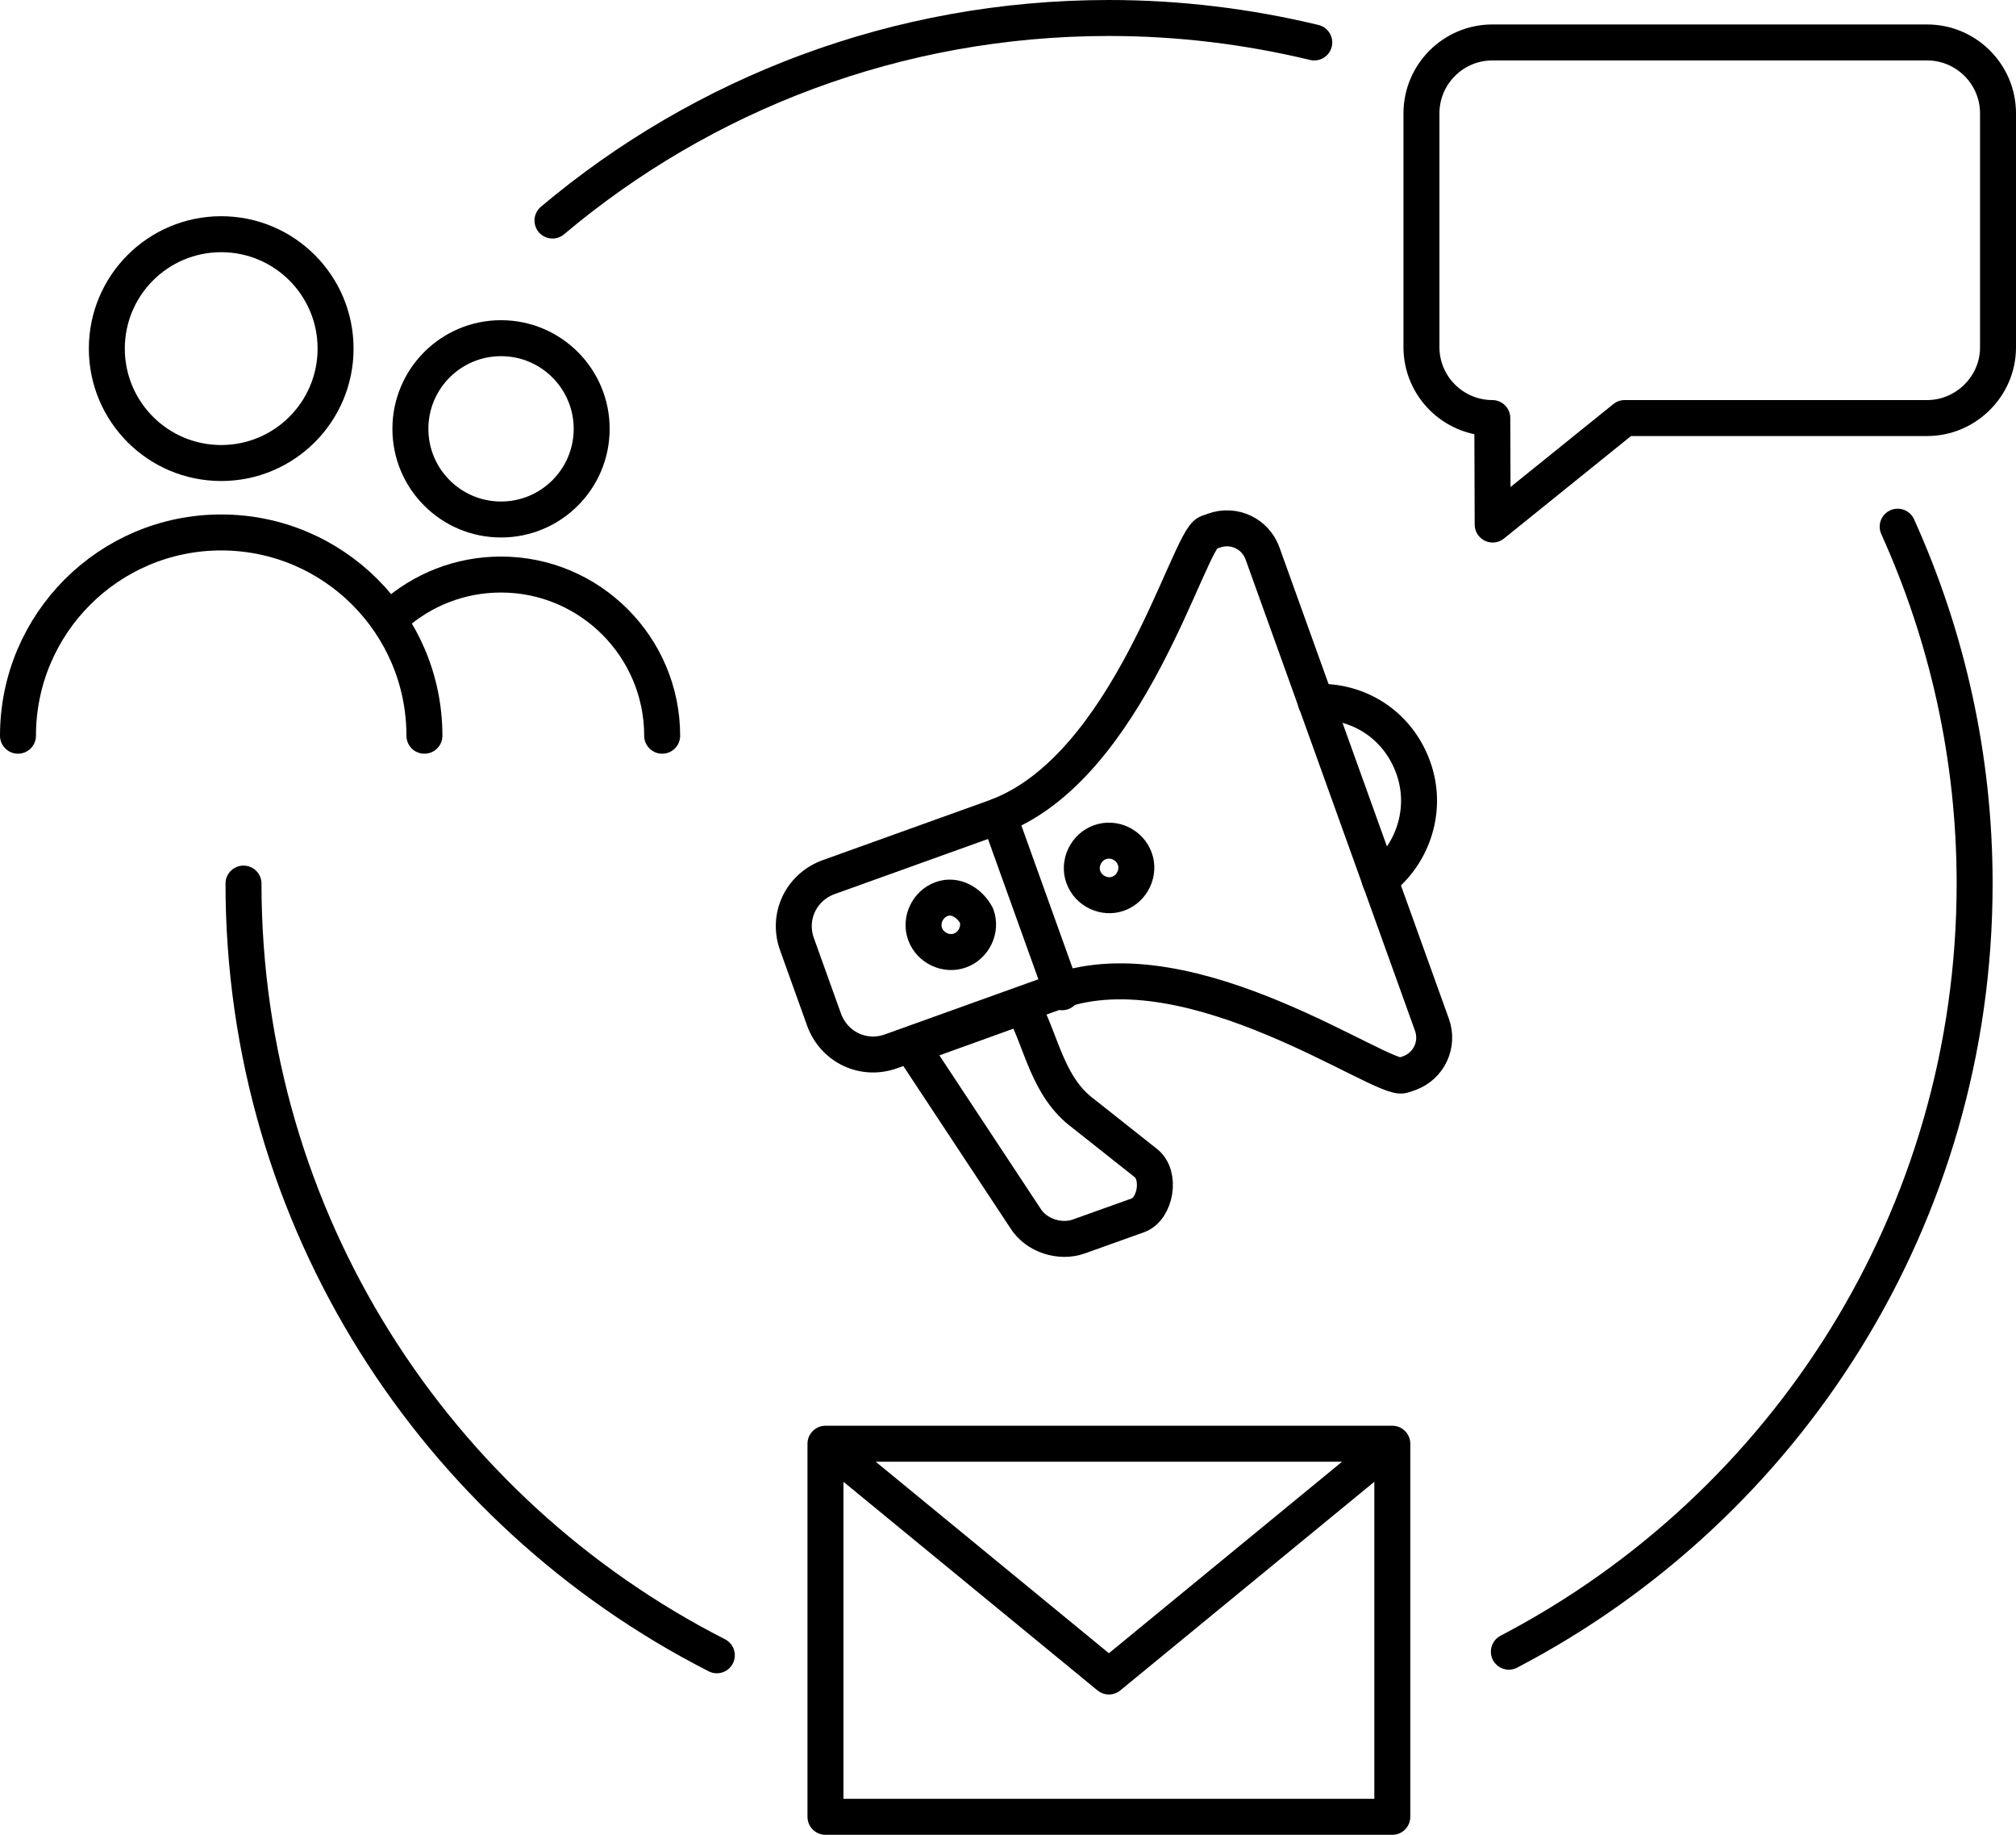
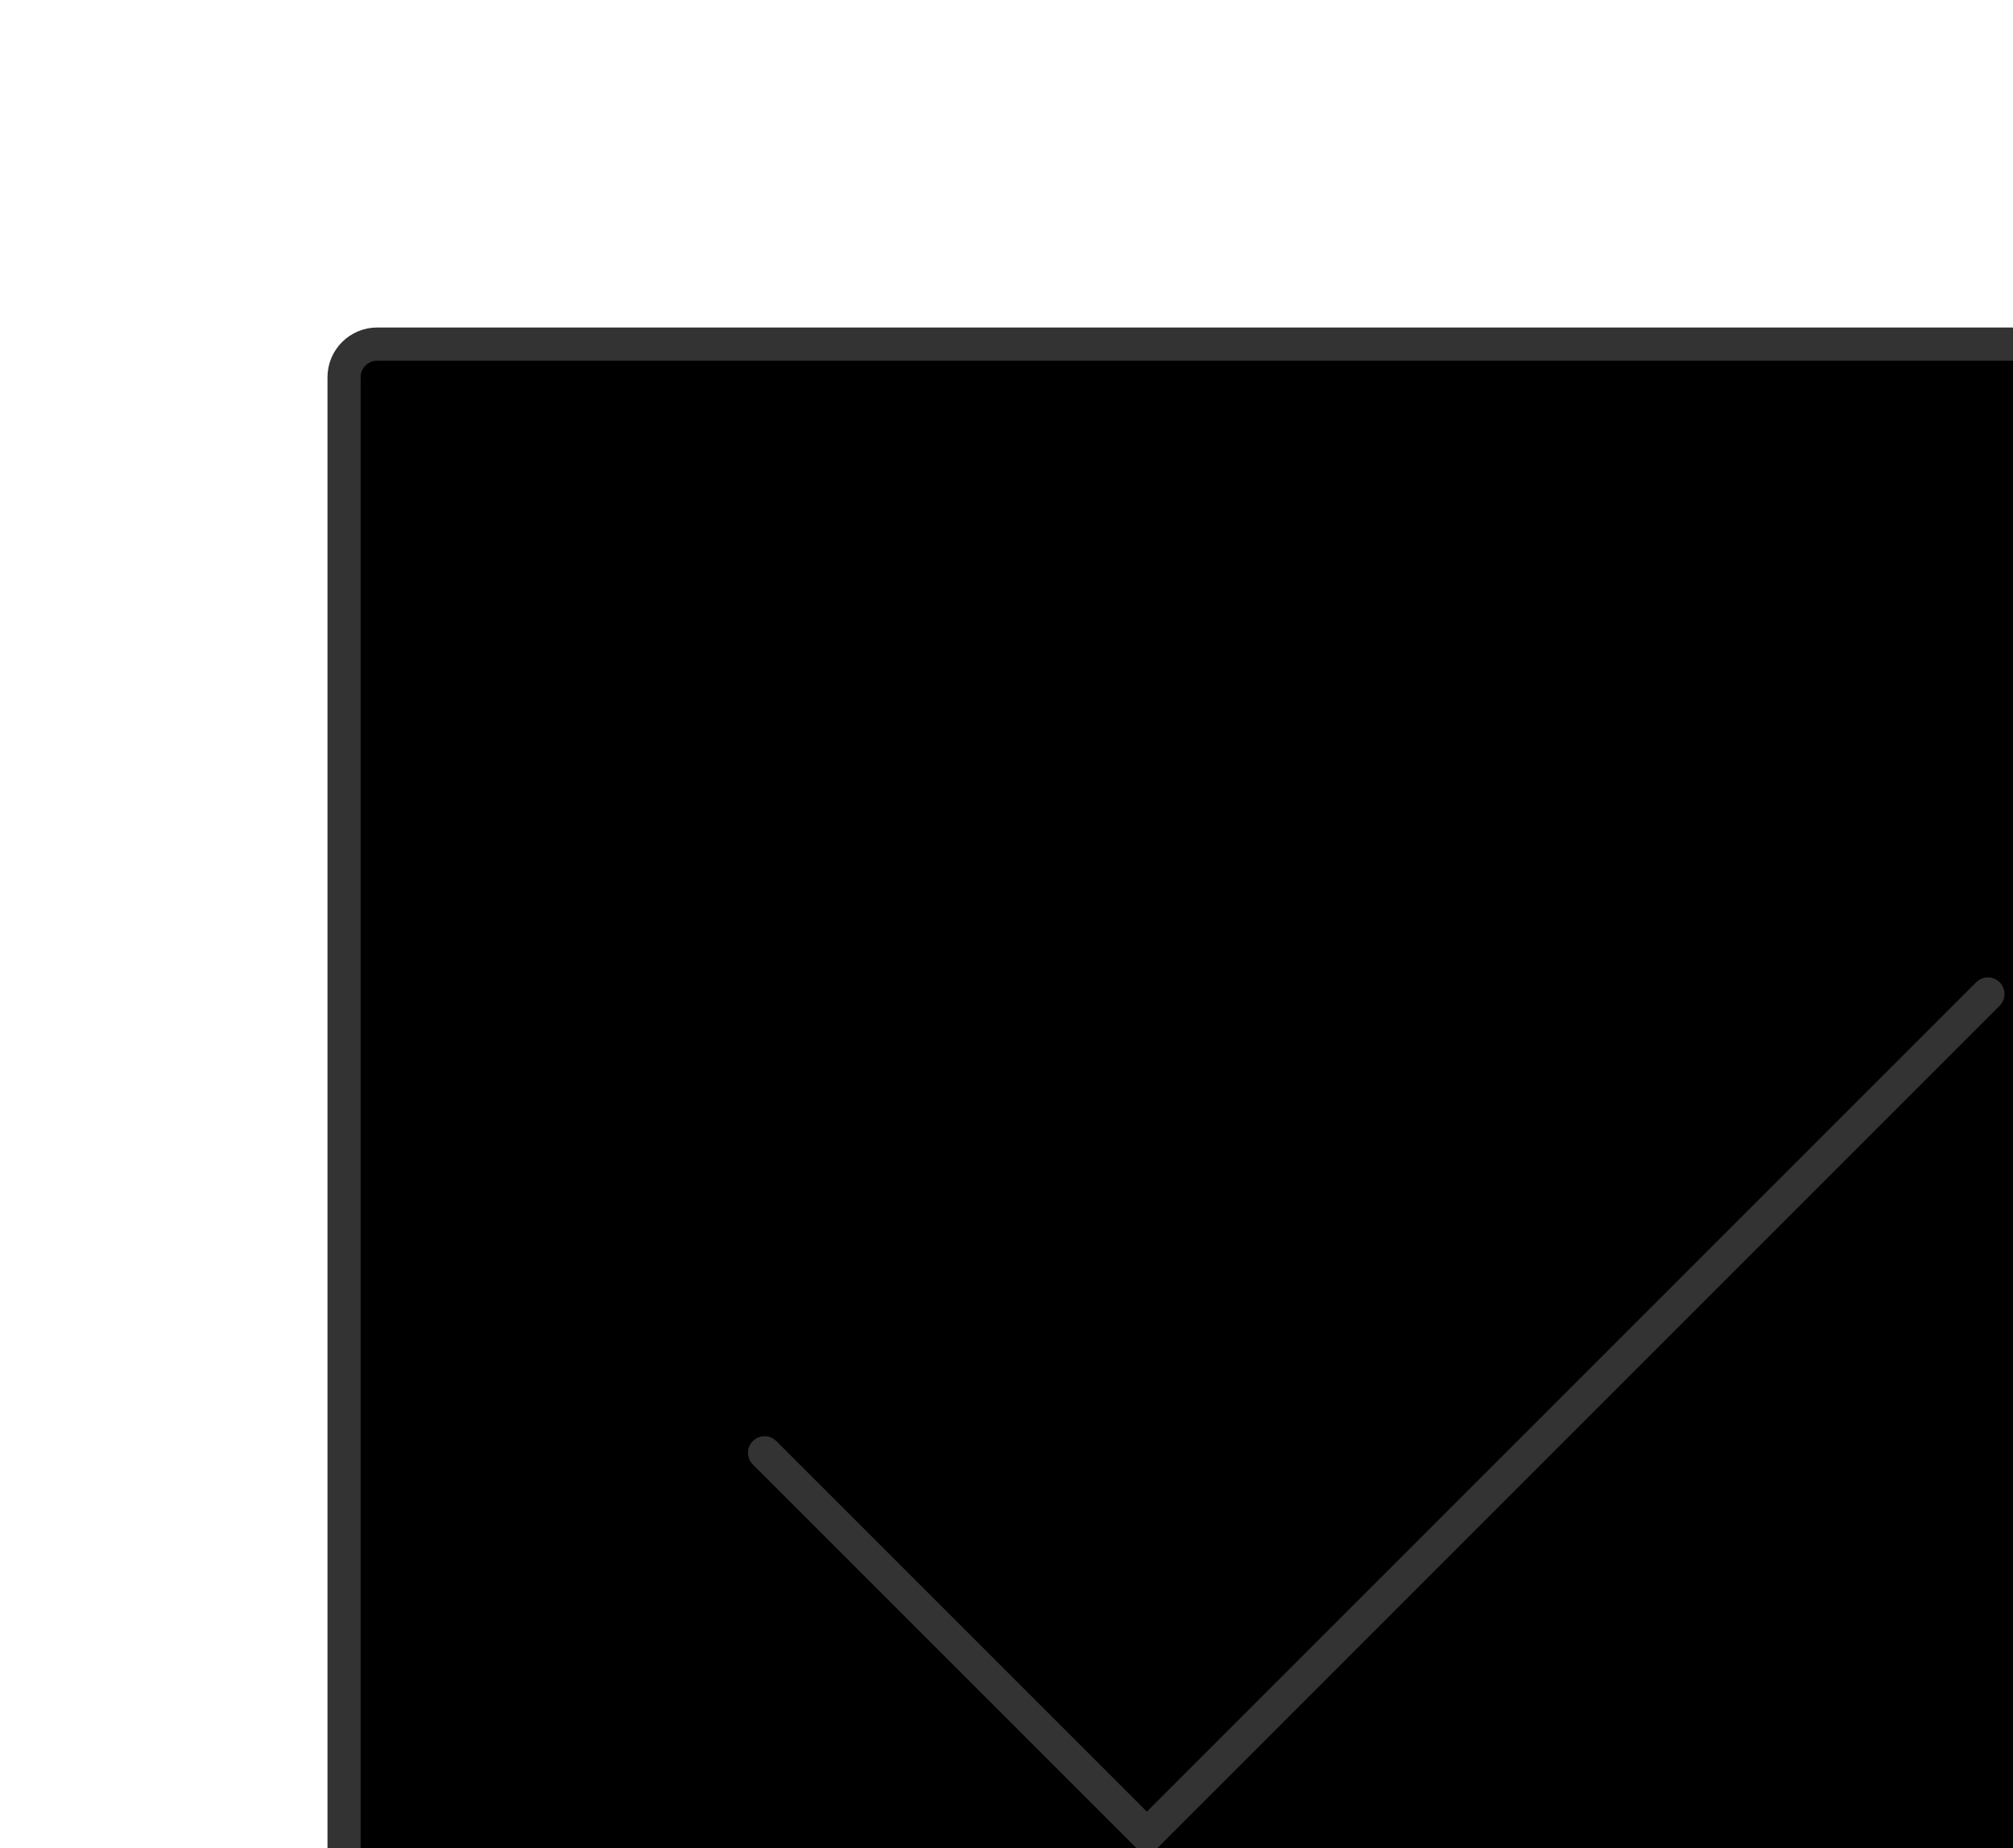
- <svg xmlns="http://www.w3.org/2000/svg" version="1.1" id="Layer_1" x="0px" y="0px" width="56.05px" height="51px" viewBox="0 0 56.05 51" style="enable-background:new 0 0 56.05 51;" xml:space="preserve">
-   <style type="text/css">
- 	.st0{fill:none;stroke:#000000;stroke-linecap:round;stroke-miterlimit:10;}
- 	.st1{fill:none;stroke:#000000;stroke-linecap:round;stroke-linejoin:round;stroke-miterlimit:22.926;}
- </style>
-   <g>
-     <path class="st0" d="M19.93,46.01C12.12,42.03,6.77,33.92,6.77,24.56" />
-     <path class="st0" d="M52.76,14.64c1.37,3.03,2.14,6.39,2.14,9.92c0,9.28-5.25,17.33-12.95,21.35" />
-     <path class="st0" d="M15.36,6.13c4.18-3.52,9.58-5.63,15.47-5.63c1.97,0,3.88,0.24,5.71,0.68" />
-     <path class="st1" d="M22.95,40.13h15.76V50.5H22.95L22.95,40.13L22.95,40.13z M38.71,40.13l-7.88,6.47l-7.88-6.47" />
-     <path class="st1" d="M53.58,11.62h-8.41l-3.67,2.96l-0.01-2.96c-1.08,0-1.97-0.88-1.97-1.97V3.15c0-1.08,0.88-1.97,1.97-1.97h12.09   c1.08,0,1.97,0.88,1.97,1.97v6.51C55.55,10.73,54.66,11.62,53.58,11.62z" />
-     <g>
-       <circle class="st1" cx="6.15" cy="9.69" r="3.18" />
-       <path class="st1" d="M0.5,20.45c0-3.12,2.53-5.65,5.65-5.65s5.65,2.53,5.65,5.65" />
-       <circle class="st1" cx="13.93" cy="11.92" r="2.52" />
-       <path class="st1" d="M10.95,17.1c0.79-0.7,1.83-1.13,2.98-1.13c2.47,0,4.48,2.01,4.48,4.48" />
-     </g>
-     <g>
-       <path class="st1" d="M30.58,23.41c-0.39,0.14-0.6,0.59-0.46,0.97c0.14,0.39,0.59,0.6,0.97,0.46c0.39-0.14,0.6-0.59,0.46-0.97    C31.41,23.48,30.97,23.27,30.58,23.41L30.58,23.41z" />
-       <path class="st1" d="M26.18,24.99c-0.39,0.14-0.6,0.59-0.46,0.97c0.14,0.39,0.59,0.6,0.97,0.46c0.39-0.14,0.6-0.59,0.46-0.97    C26.96,25.09,26.56,24.85,26.18,24.99L26.18,24.99z" />
-       <path class="st1" d="M33.58,14.81l0.17-0.06c0.55-0.2,1.15,0.08,1.35,0.63l4.71,13.1c0.2,0.55-0.08,1.15-0.63,1.35L39,29.89    c-0.55,0.2-5.86-3.67-9.6-2.33l-4.62,1.66c-0.77,0.28-1.59-0.11-1.87-0.88l-0.75-2.09c-0.28-0.77,0.11-1.59,0.88-1.87l4.62-1.66    C31.4,21.37,33.03,15.01,33.58,14.81L33.58,14.81z" />
-       <path class="st1" d="M36.58,19.51c1.16-0.05,2.27,0.61,2.71,1.82c0.42,1.16,0,2.42-0.93,3.13" />
-       <line class="st1" x1="27.77" y1="22.68" x2="29.53" y2="27.58" />
-       <path class="st1" d="M28.43,27.97c0.54,0.99,0.68,2.24,1.7,2.99l1.73,1.37c0.43,0.34,0.27,1.27-0.22,1.45l-1.65,0.59    c-0.5,0.18-1.18-0.01-1.49-0.52l-3.15-4.77L28.43,27.97L28.43,27.97z" />
-     </g>
-   </g>
+ <svg xmlns="http://www.w3.org/2000/svg" version="1.1" id="Layer_1" x="0px" y="0px" width="60.7px" height="55.7px" viewBox="0 0 60.7 55.7" style="enable-background:new 0 0 60.7 55.7;" xml:space="preserve">
+   <rect x="72.625" y="10.375" width="62.25" height="62.25" rx="1" transform="rotate(90 72.625 10.375)" stroke="#333333" stroke-linecap="round" stroke-linejoin="round" />
+   <path d="M23.055 43.806L34.583 55.333L59.944 29.972" stroke="#333333" stroke-linecap="round" />
</svg>
